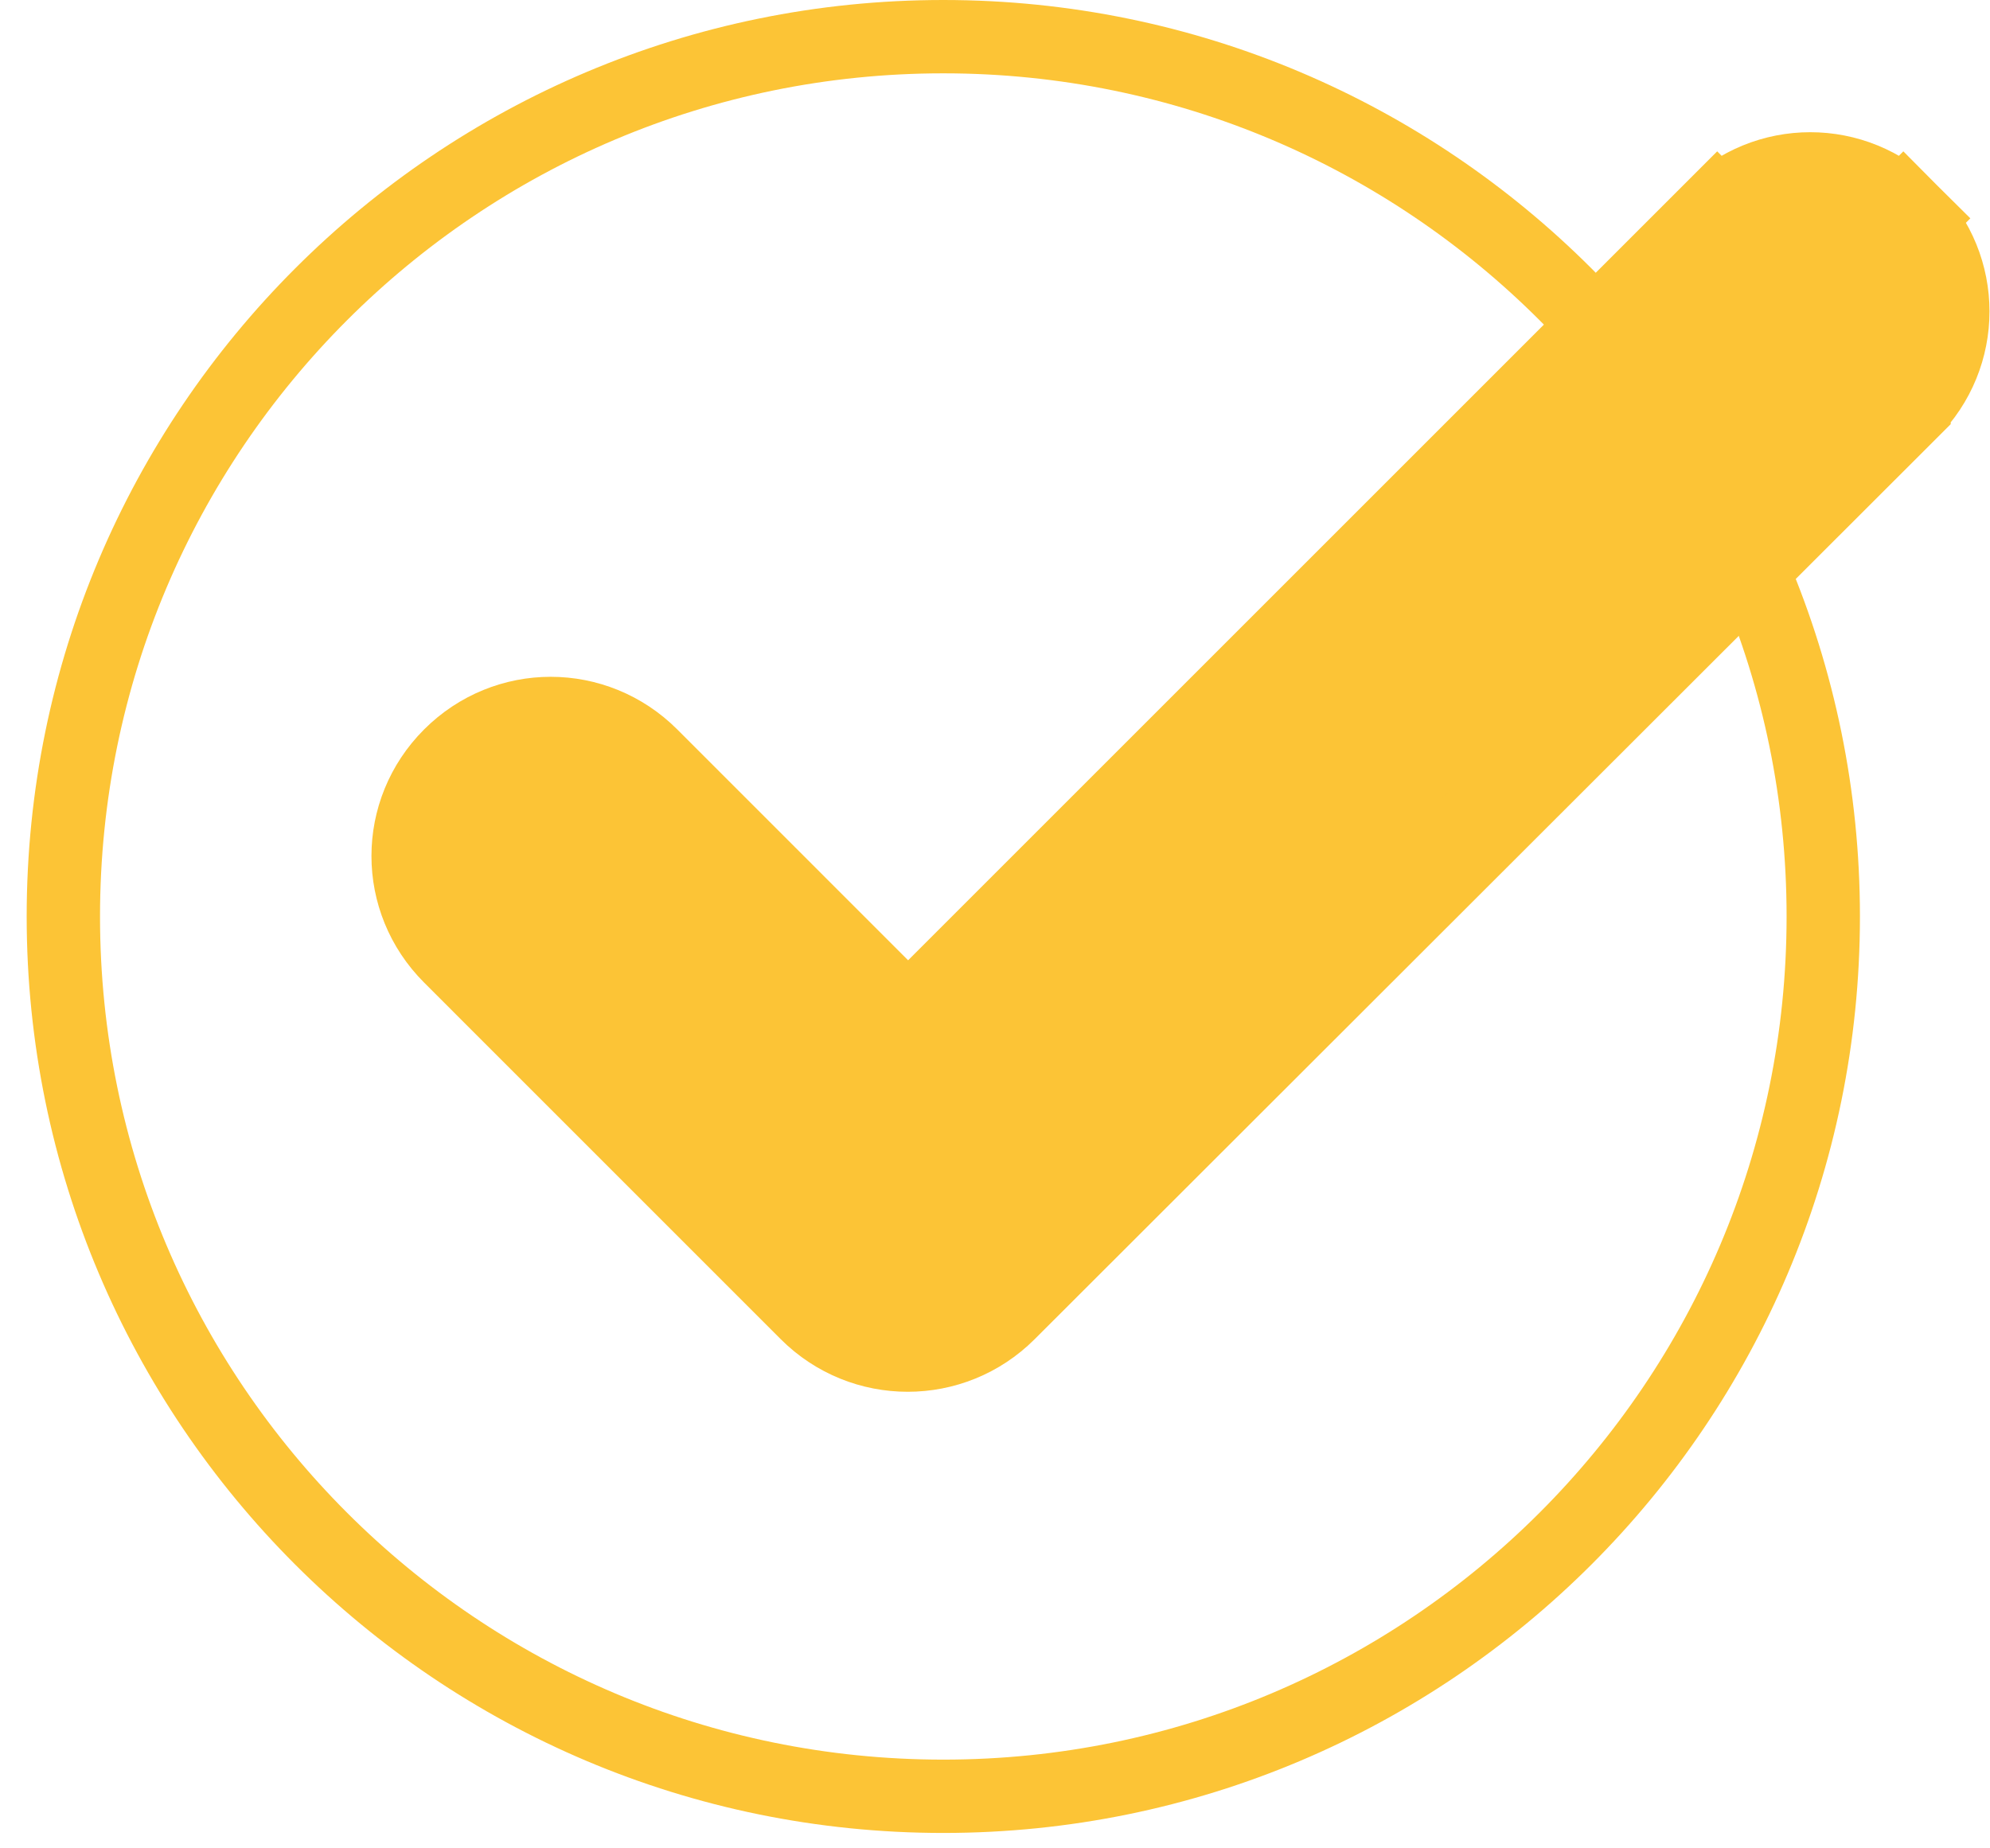
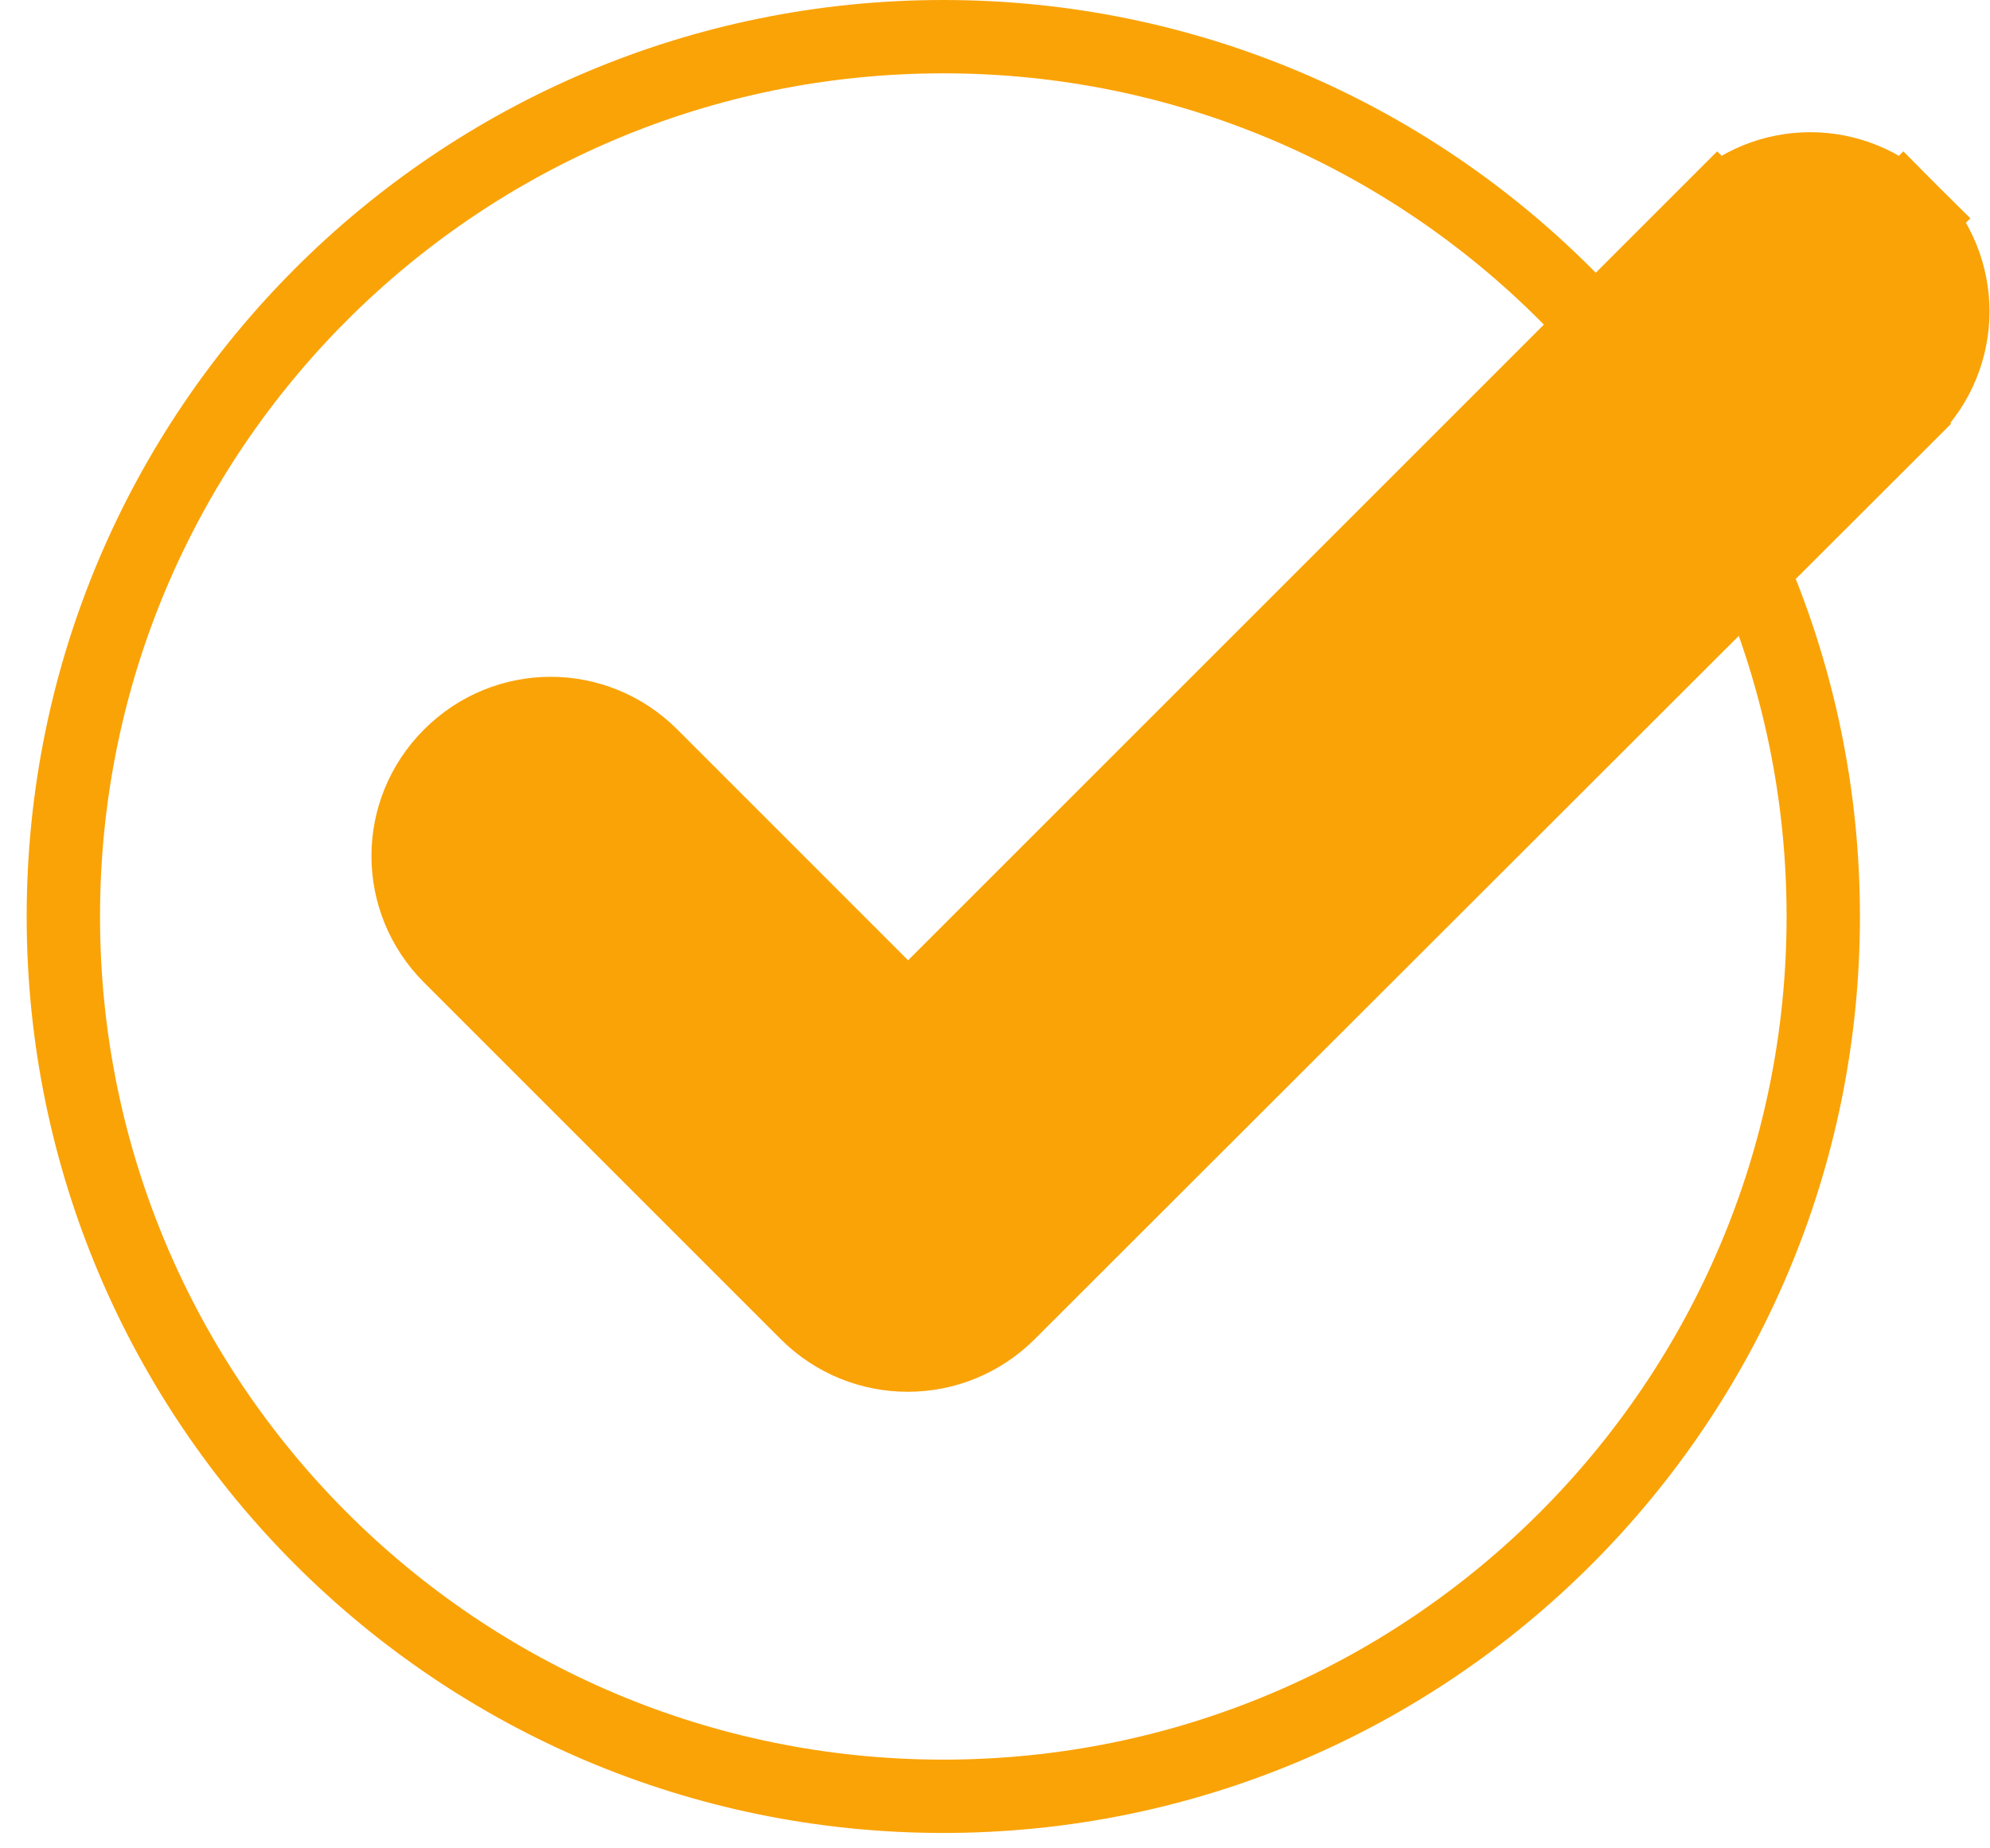
<svg xmlns="http://www.w3.org/2000/svg" width="42" height="39" viewBox="0 0 42 39" fill="none">
-   <rect x="1.337" y="0.774" width="37.144" height="37.144" rx="18.572" stroke="#FCC436" stroke-width="1.548" />
-   <path d="M40.171 8.539L40.171 8.538C41.262 7.447 41.262 5.7 40.171 4.609L39.464 5.316L40.171 4.609C39.08 3.518 37.333 3.518 36.242 4.609L36.949 5.316L36.242 4.609L19.166 21.685L13.587 16.105C12.496 15.014 10.749 15.014 9.658 16.105C8.567 17.196 8.567 18.943 9.658 20.034L17.184 27.561C18.275 28.652 20.04 28.652 21.131 27.561L40.171 8.539Z" fill="#FCC436" stroke="#FCC436" stroke-width="2" />
+   <rect x="1.337" y="0.774" width="37.144" height="37.144" rx="18.572" stroke="#FAA307" stroke-width="1.548" />
+   <path d="M40.171 8.539L40.171 8.538C41.262 7.447 41.262 5.7 40.171 4.609L39.464 5.316L40.171 4.609C39.08 3.518 37.333 3.518 36.242 4.609L36.949 5.316L36.242 4.609L19.166 21.685L13.587 16.105C12.496 15.014 10.749 15.014 9.658 16.105C8.567 17.196 8.567 18.943 9.658 20.034L17.184 27.561C18.275 28.652 20.04 28.652 21.131 27.561L40.171 8.539Z" fill="#FAA307" stroke="#FAA307" stroke-width="2" />
</svg>
